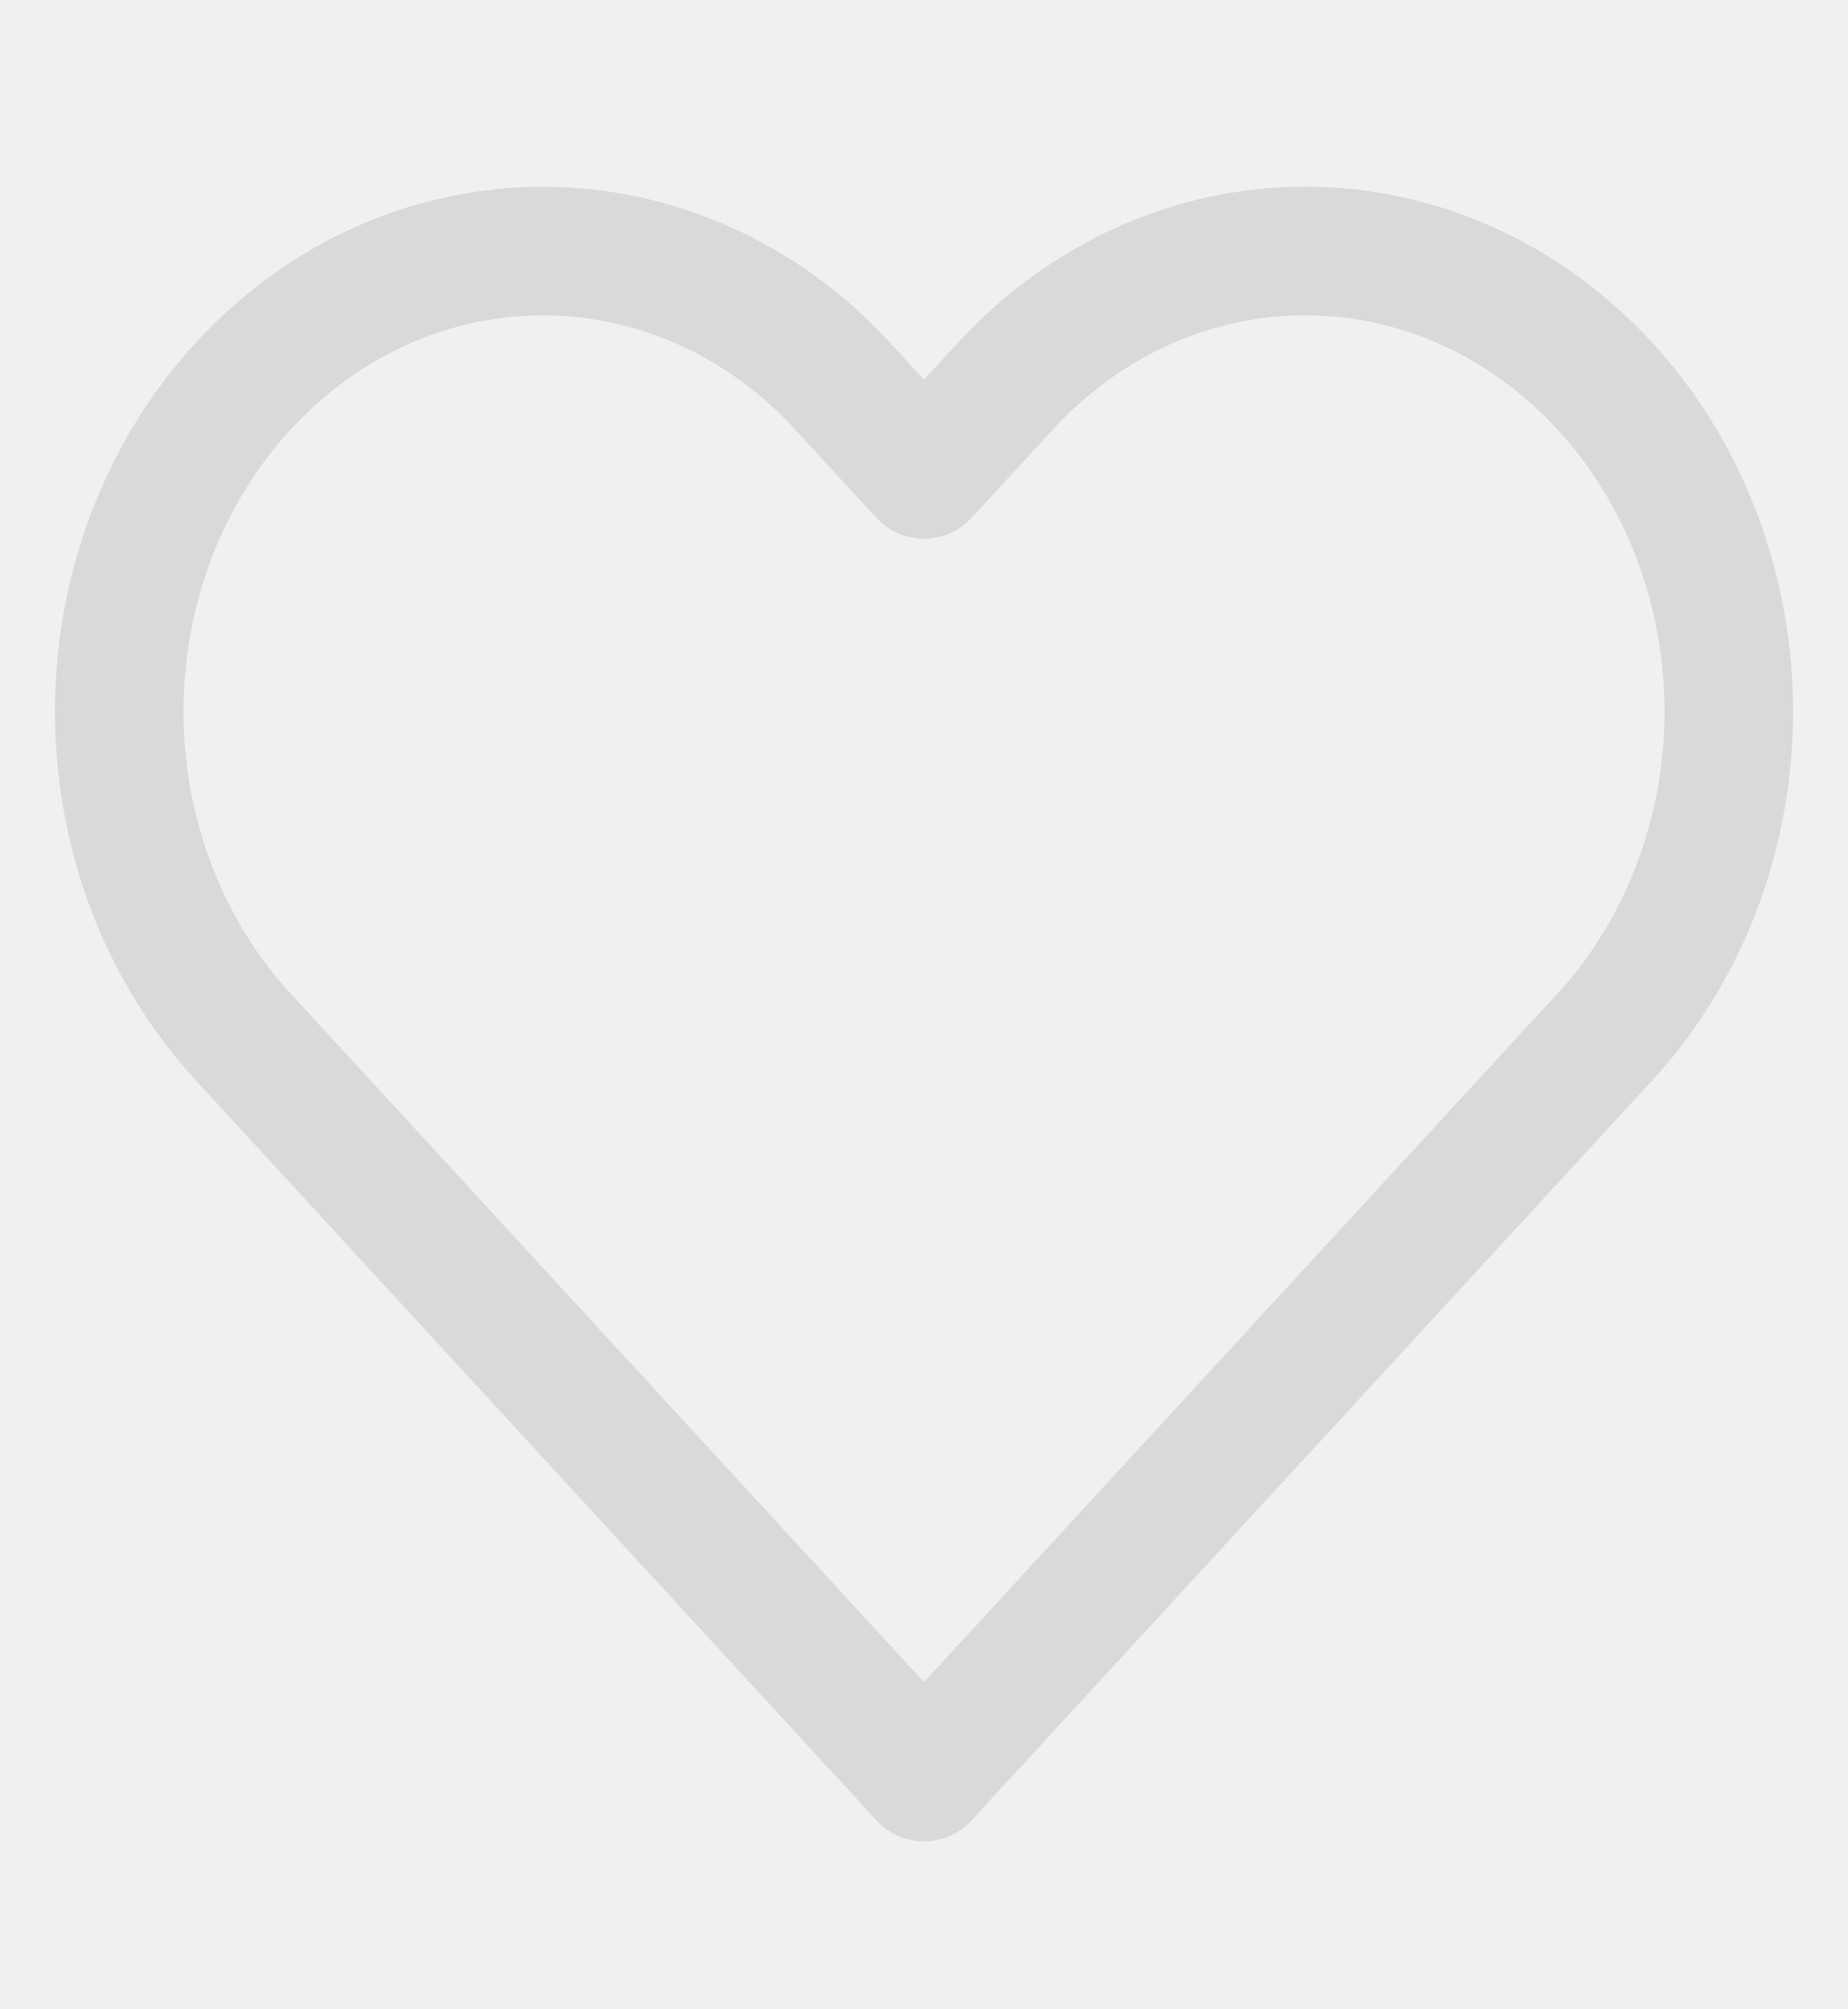
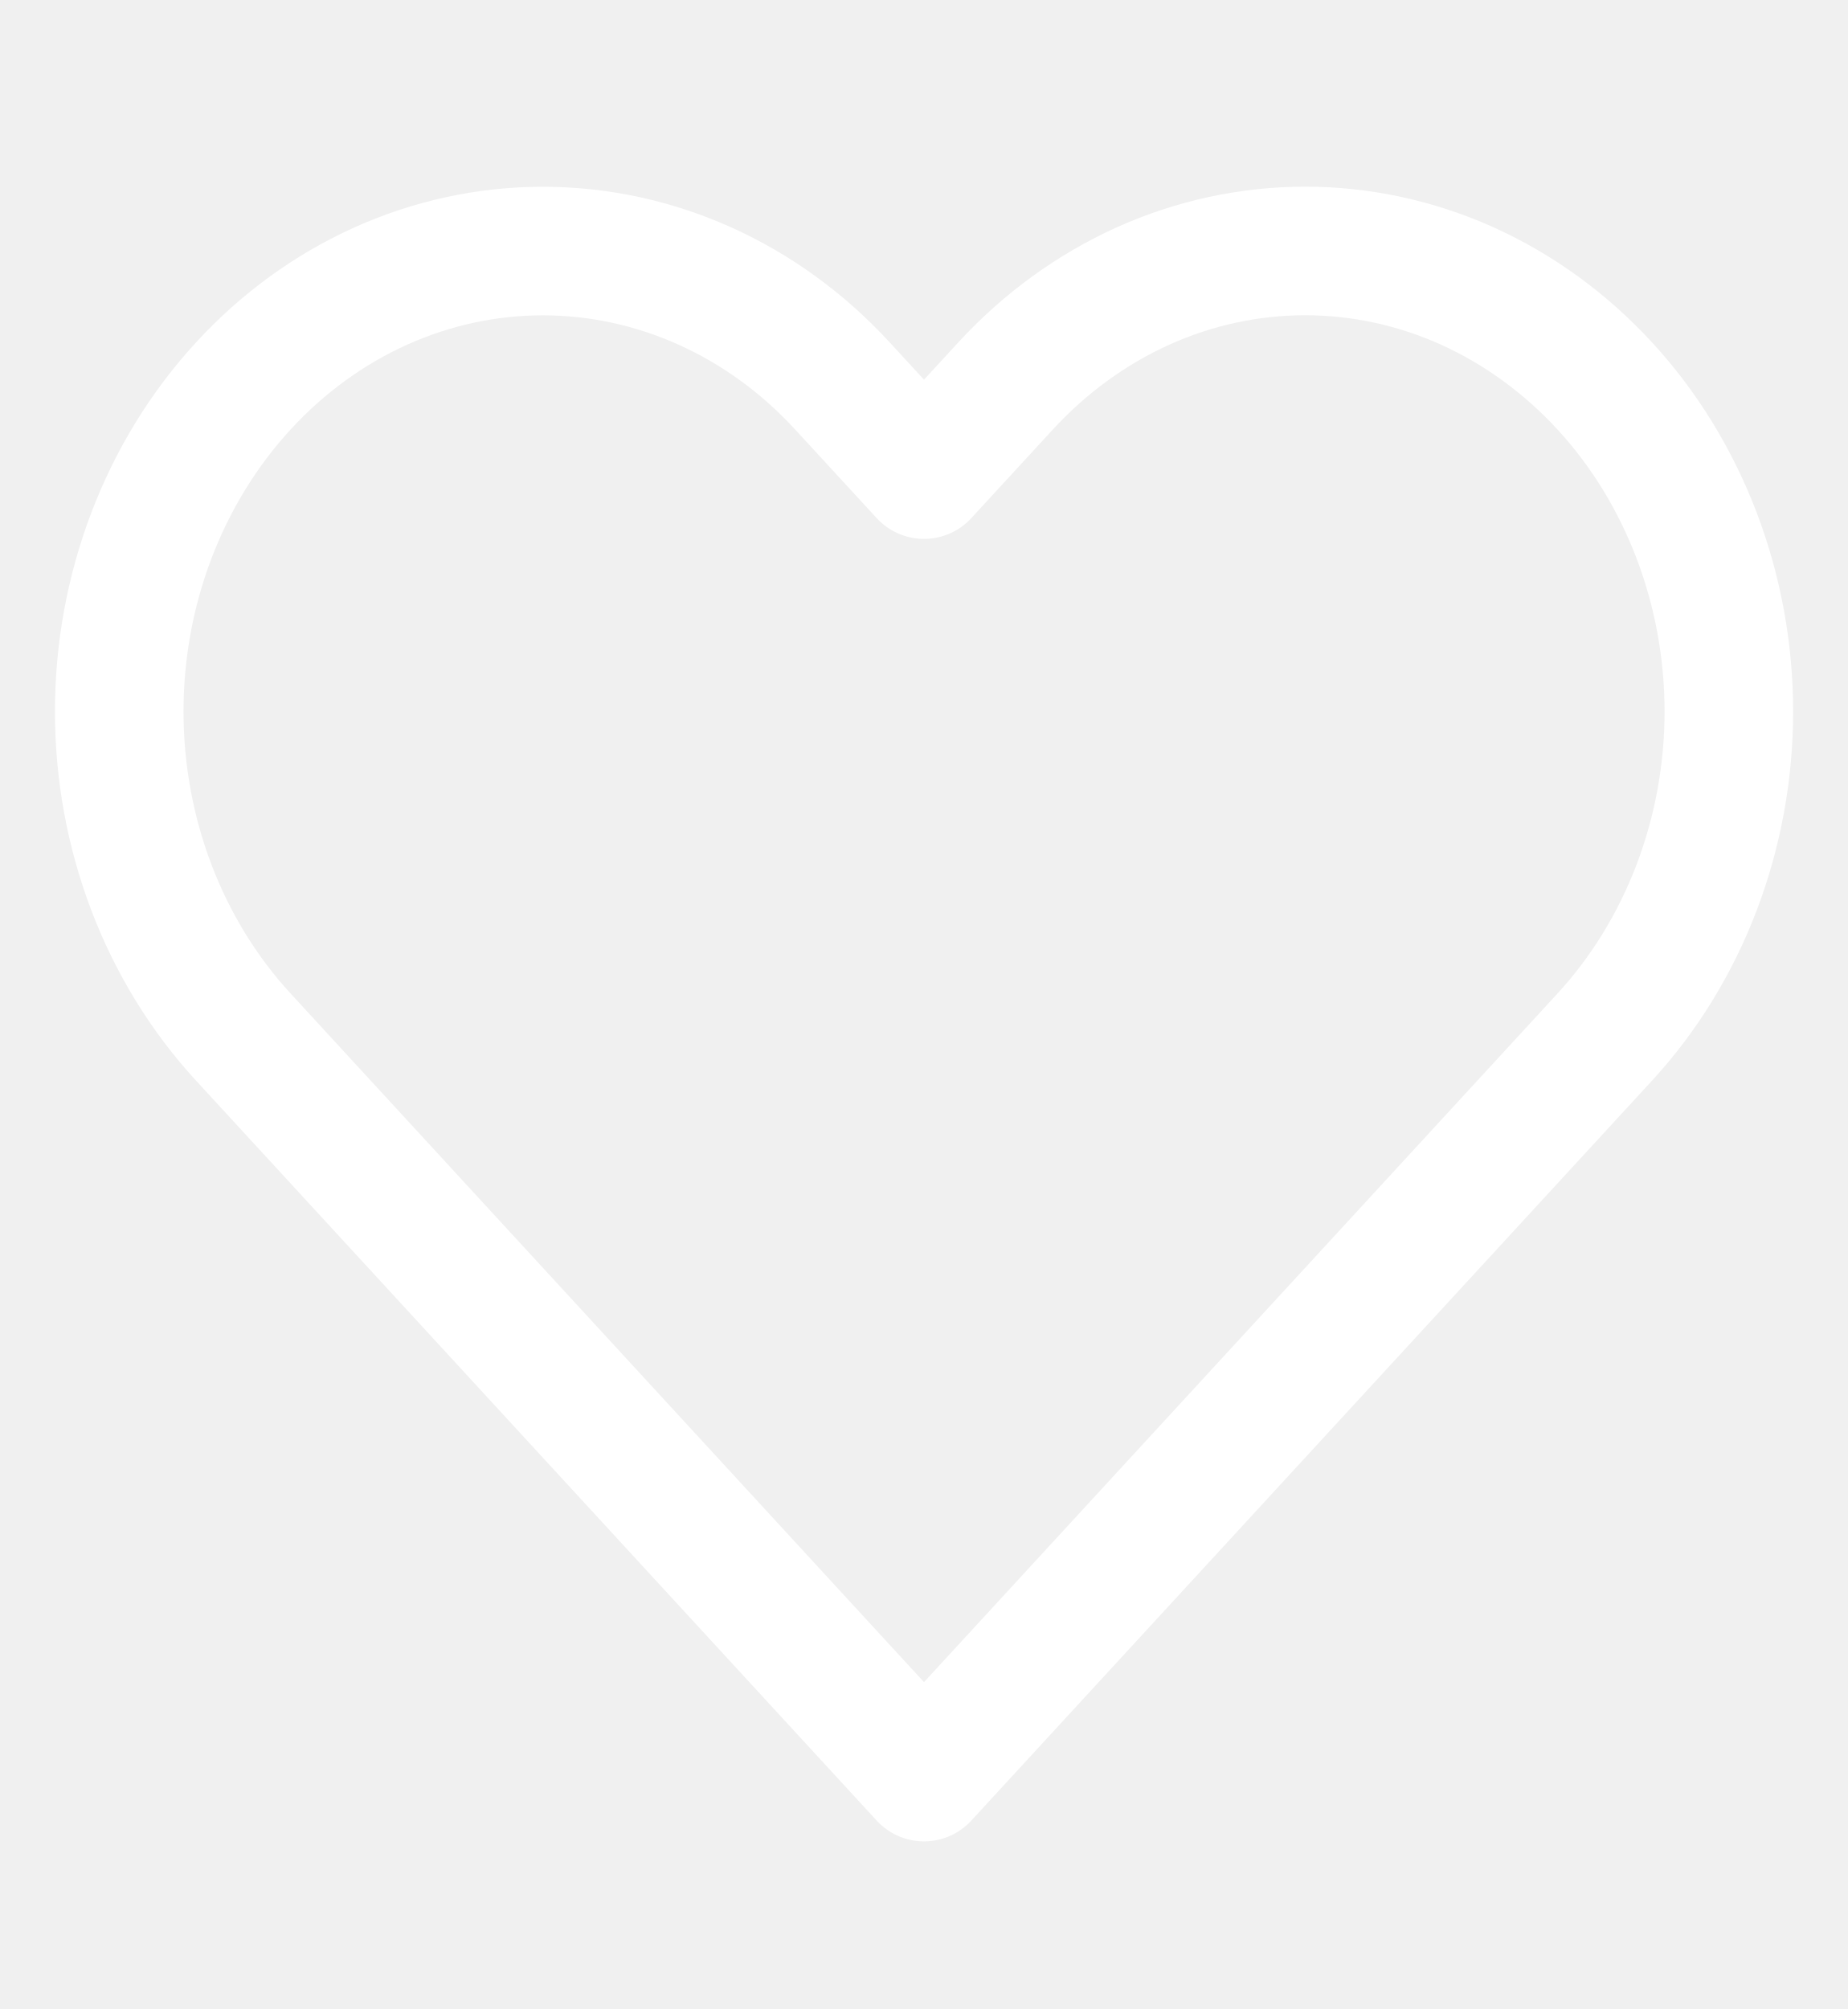
<svg xmlns="http://www.w3.org/2000/svg" width="23" height="25" viewBox="0 0 23 25" fill="none">
-   <path d="M19.972 4.802C19.482 4.27 18.901 3.848 18.262 3.559C17.622 3.271 16.936 3.123 16.244 3.123C15.552 3.123 14.866 3.271 14.226 3.559C13.587 3.848 13.005 4.27 12.516 4.802L11.5 5.906L10.484 4.802C9.496 3.727 8.155 3.124 6.756 3.124C5.358 3.124 4.017 3.727 3.029 4.802C2.04 5.877 1.484 7.334 1.484 8.854C1.484 10.374 2.04 11.832 3.029 12.906L11.5 22.114L19.972 12.906C20.462 12.374 20.85 11.742 21.115 11.047C21.38 10.352 21.517 9.607 21.517 8.854C21.517 8.102 21.38 7.356 21.115 6.661C20.85 5.966 20.462 5.334 19.972 4.802Z" stroke="#D9D9D9" stroke-width="1.6" stroke-linecap="round" stroke-linejoin="round" />
+   <path d="M19.972 4.802C19.482 4.27 18.901 3.848 18.262 3.559C17.622 3.271 16.936 3.123 16.244 3.123C15.552 3.123 14.866 3.271 14.226 3.559C13.587 3.848 13.005 4.27 12.516 4.802L11.5 5.906L10.484 4.802C9.496 3.727 8.155 3.124 6.756 3.124C5.358 3.124 4.017 3.727 3.029 4.802C2.04 5.877 1.484 7.334 1.484 8.854C1.484 10.374 2.04 11.832 3.029 12.906L11.5 22.114L19.972 12.906C20.462 12.374 20.85 11.742 21.115 11.047C21.38 10.352 21.517 9.607 21.517 8.854C21.517 8.102 21.38 7.356 21.115 6.661C20.85 5.966 20.462 5.334 19.972 4.802Z" stroke="white" stroke-width="1.6" stroke-linecap="round" stroke-linejoin="round" />
</svg>
